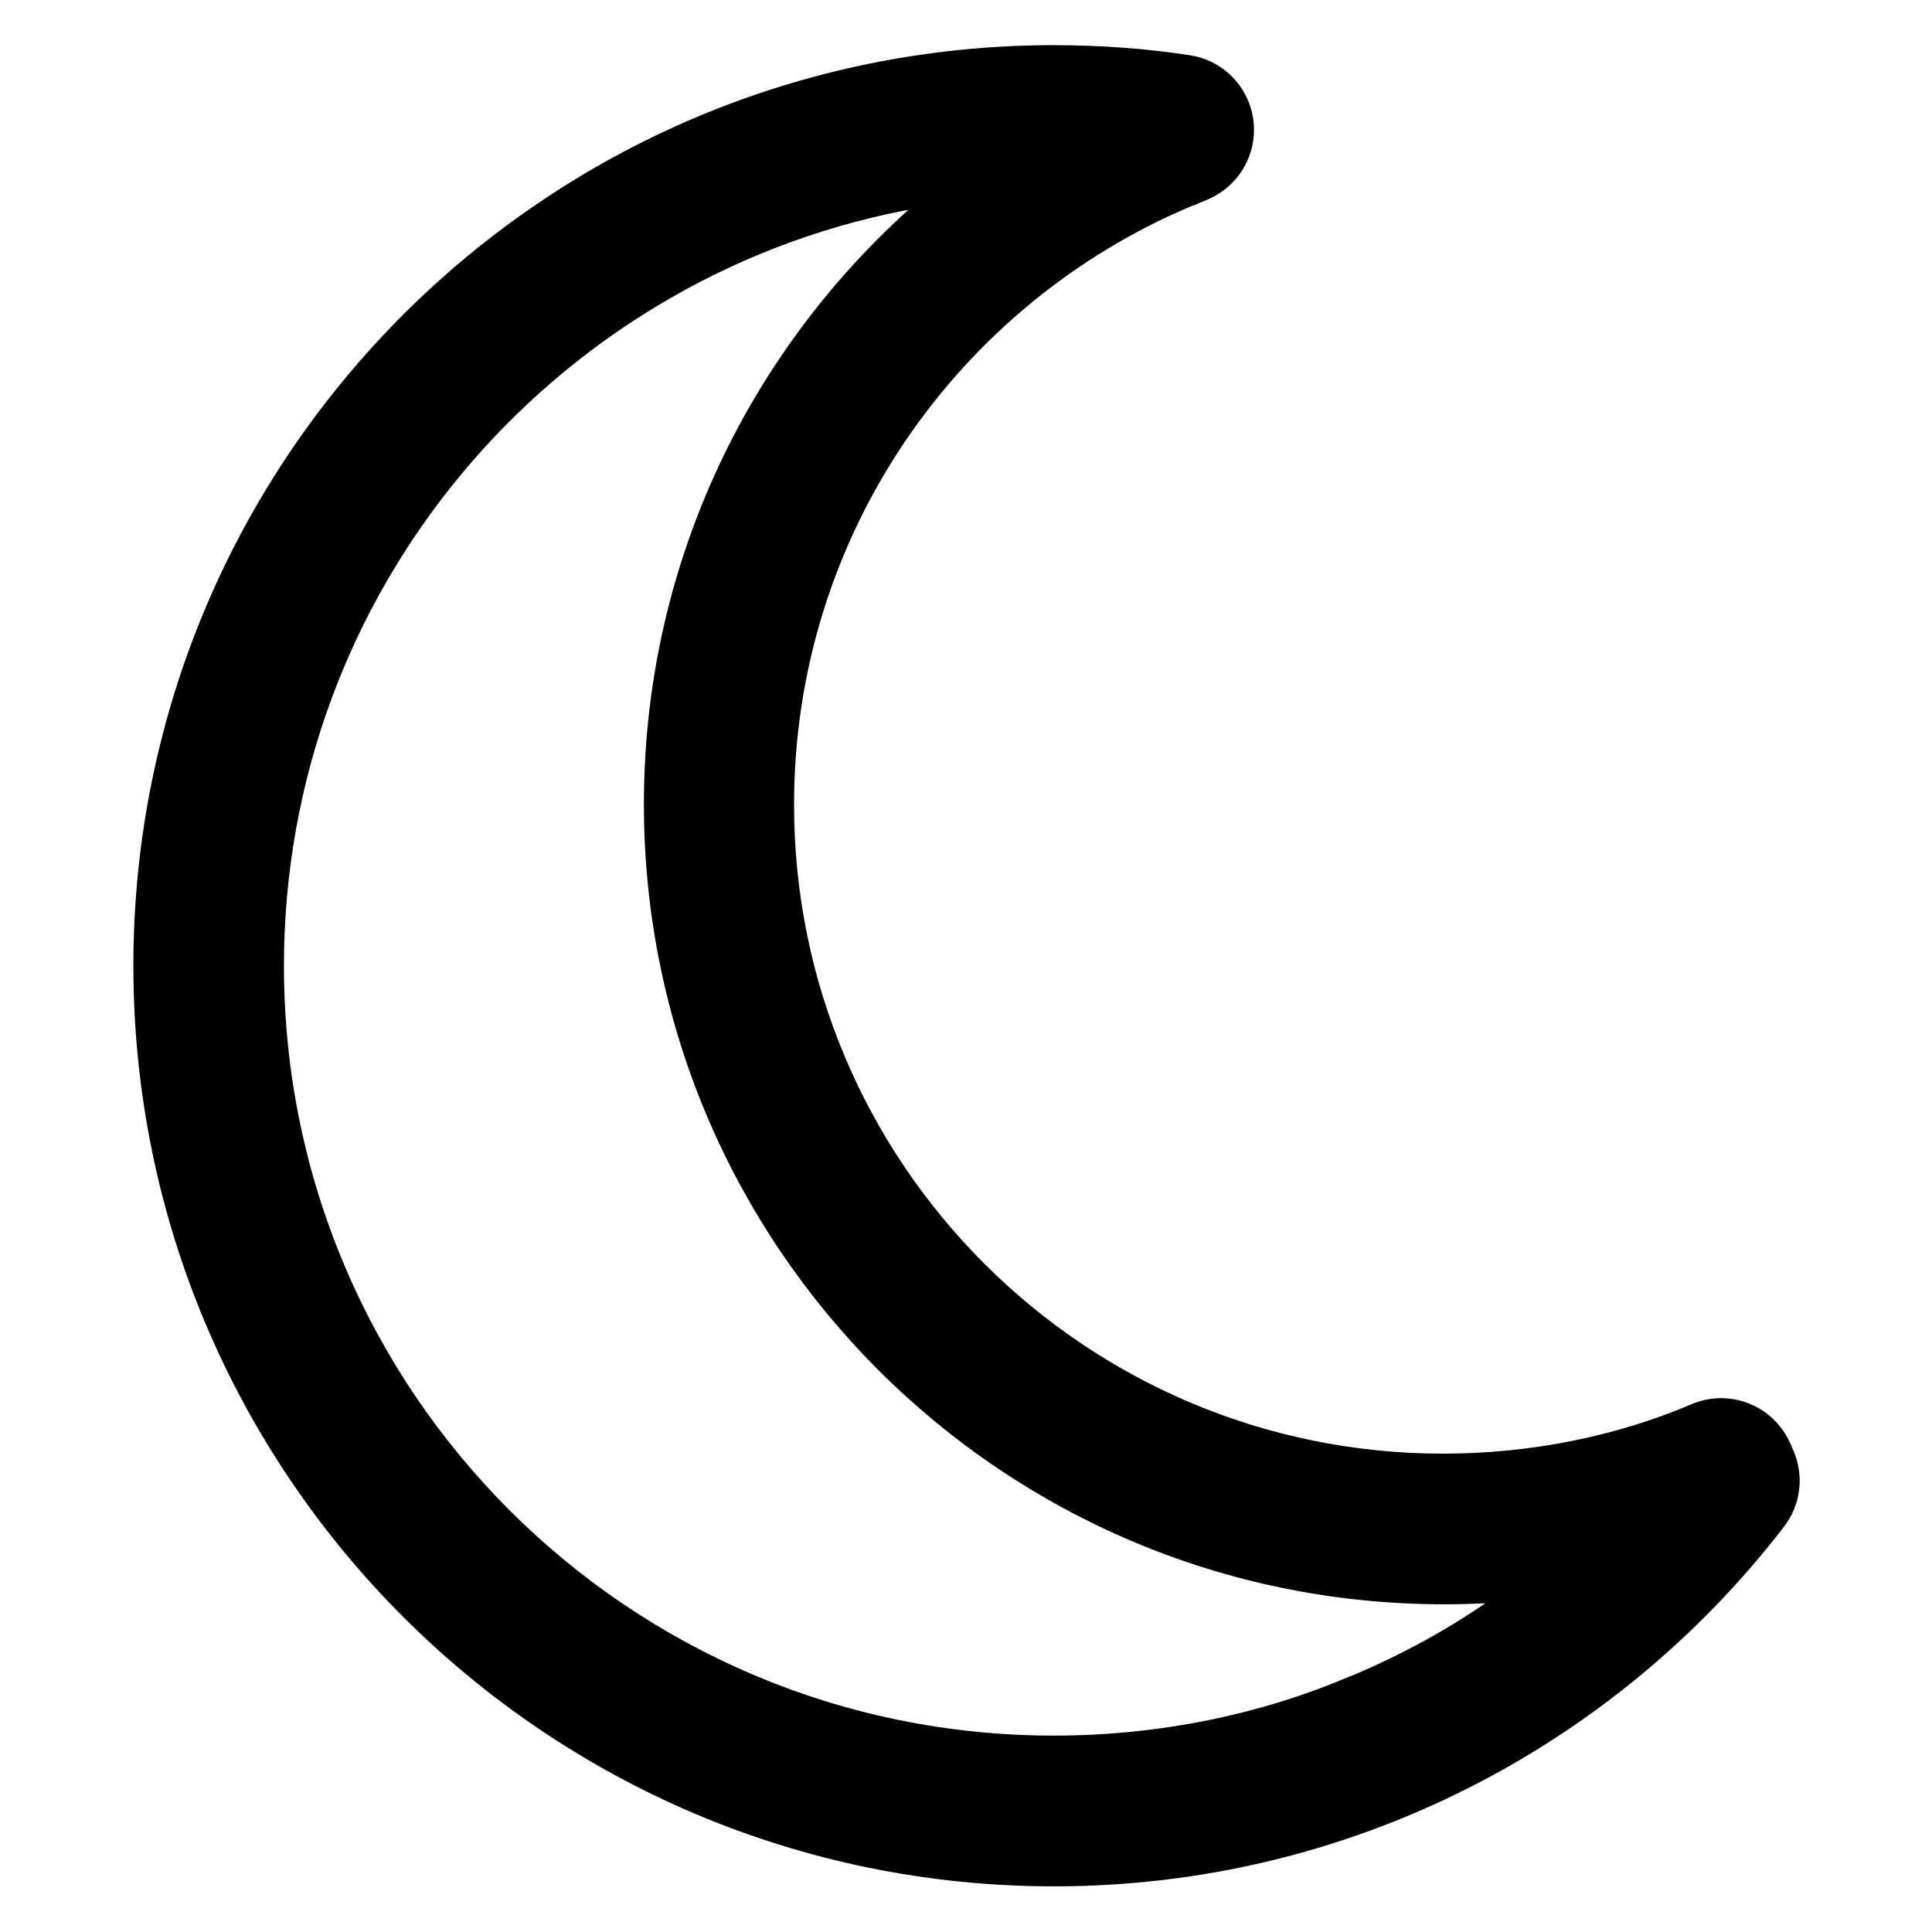
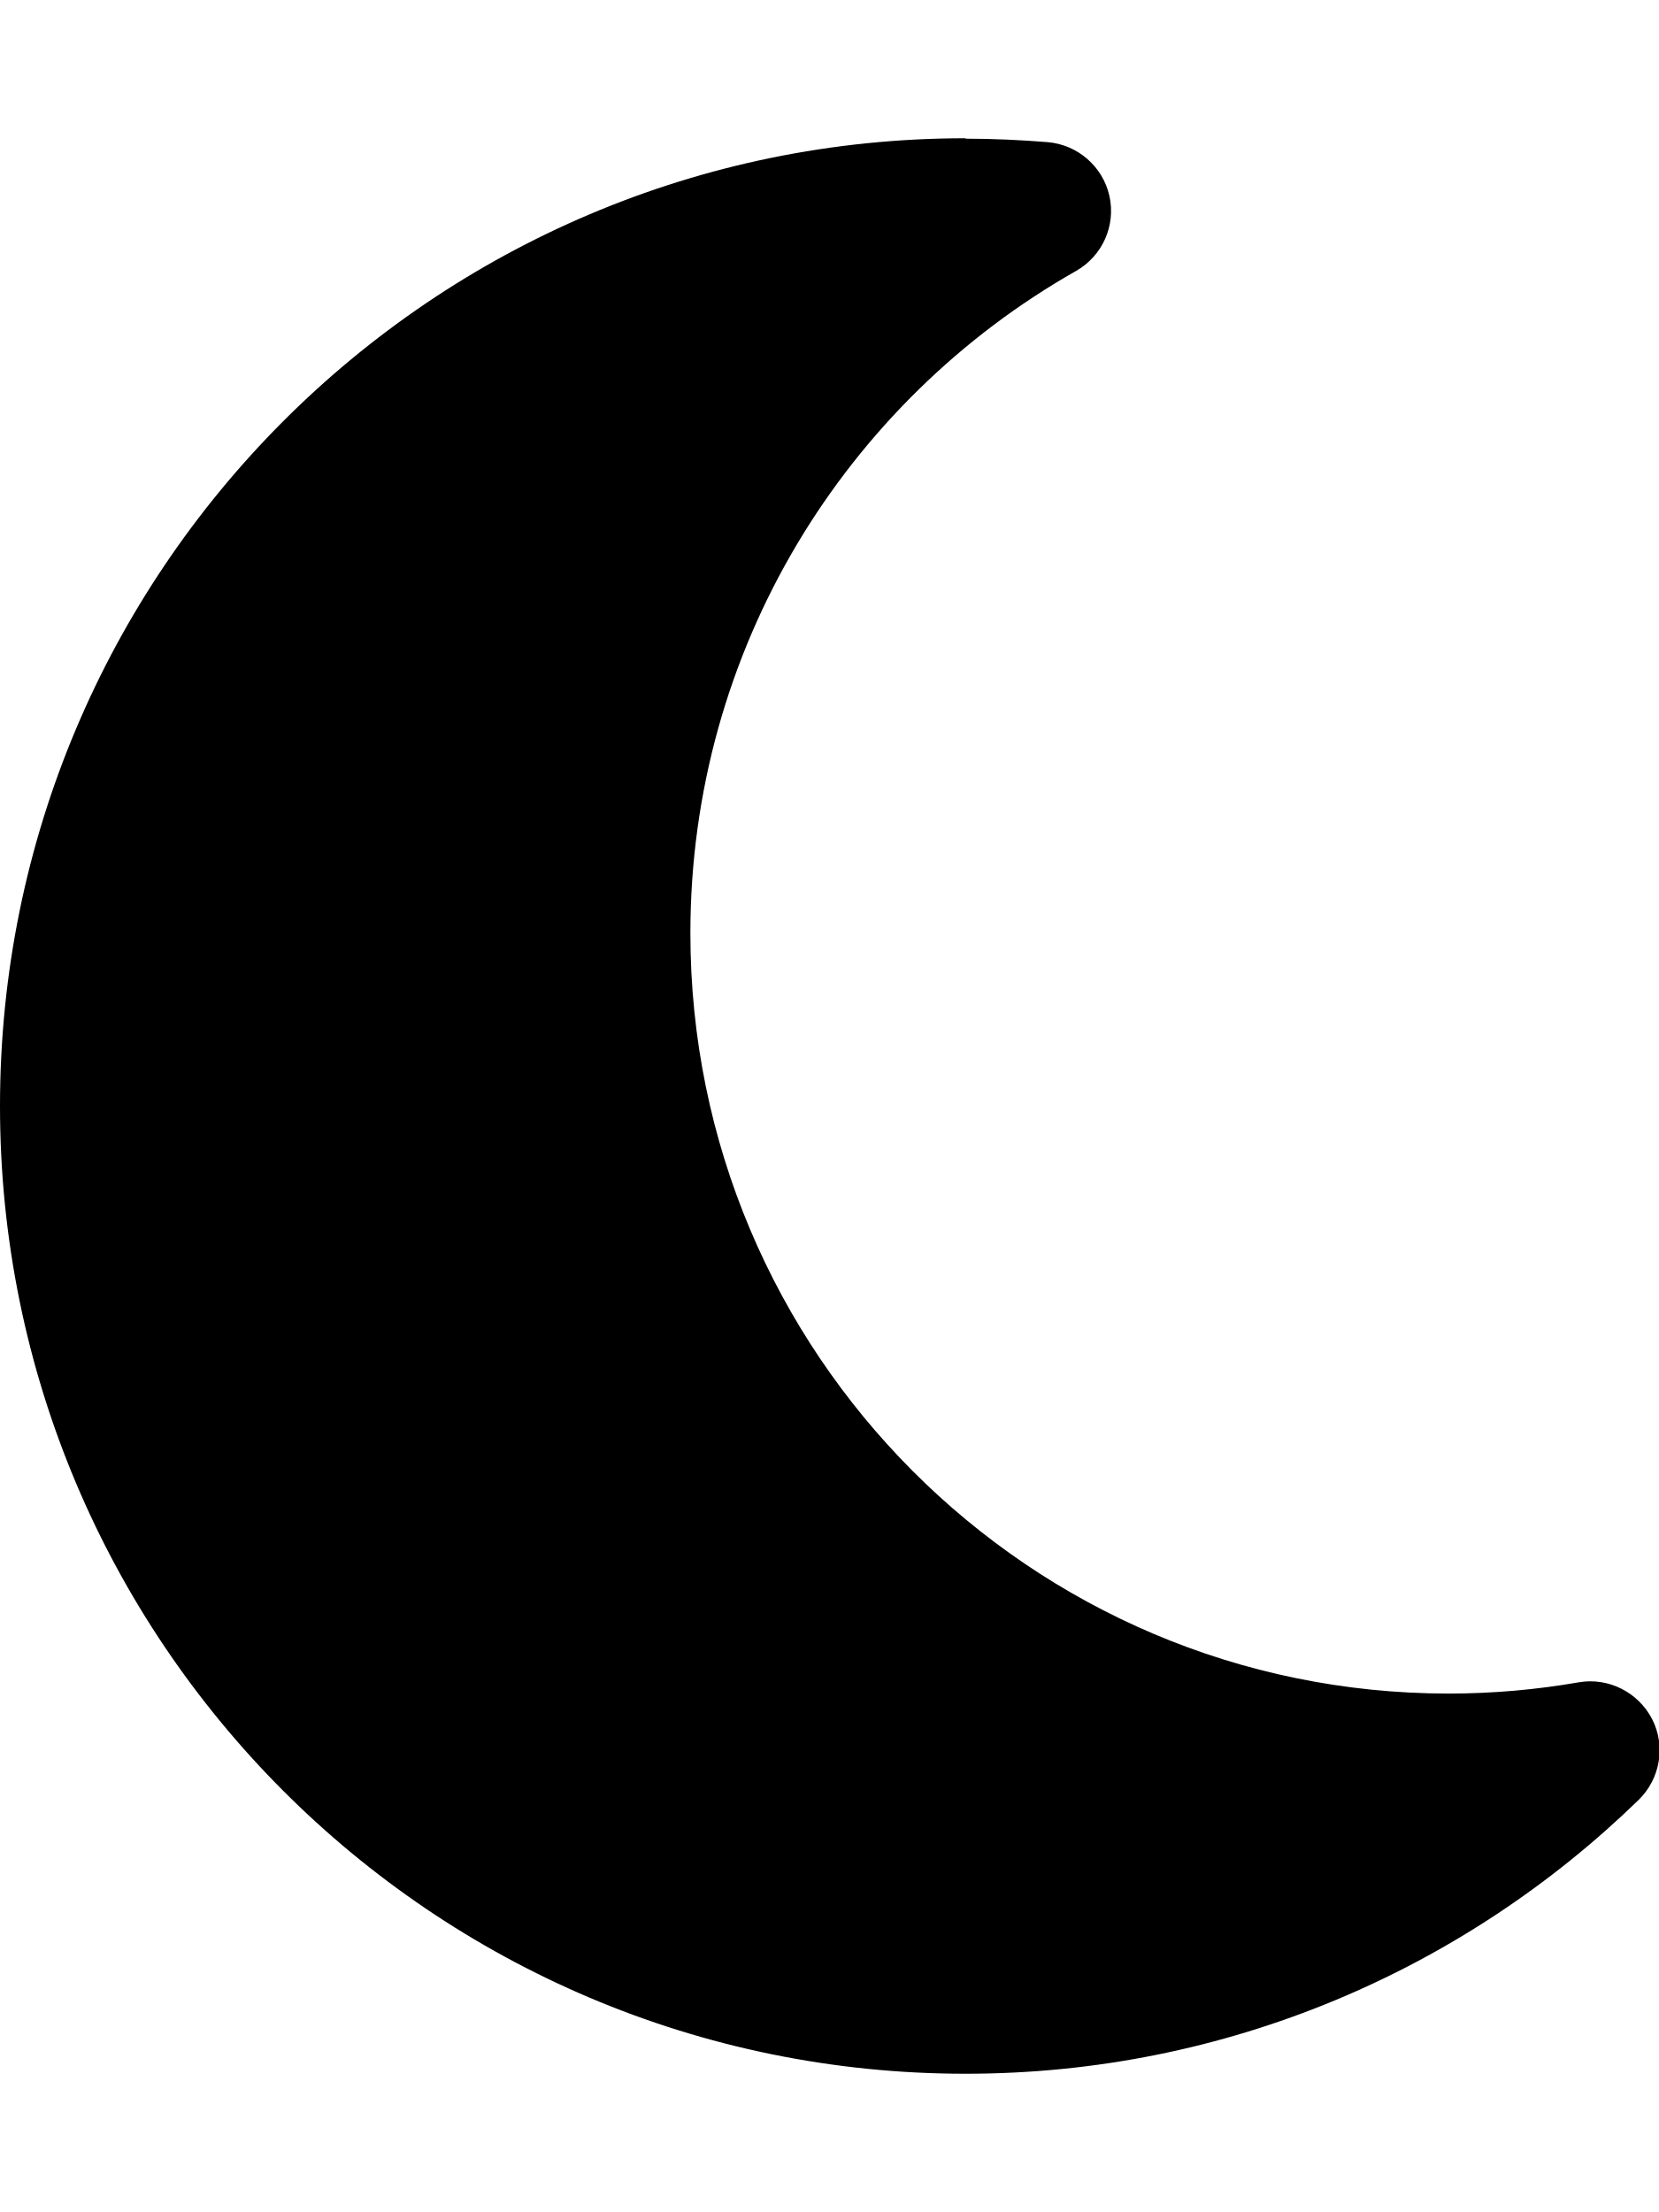
- <svg xmlns="http://www.w3.org/2000/svg" fill="#000000" width="800px" height="800px" viewBox="0 0 32 32" version="1.1">
-   <path d="M29.684 23.984l-0.021-0.055c-0.193-0.456-0.638-0.771-1.155-0.771-0.172 0-0.336 0.035-0.486 0.098l0.008-0.003c-1.219 0.521-2.638 0.824-4.127 0.824-5.937 0-10.751-4.813-10.751-10.751 0-4.458 2.713-8.282 6.579-9.911l0.071-0.026 0.221-0.093c0.444-0.199 0.747-0.636 0.747-1.145 0-0.625-0.458-1.142-1.057-1.235l-0.007-0.001c-0.676-0.106-1.455-0.167-2.249-0.167-8.421 0-15.248 6.827-15.248 15.248s6.827 15.248 15.248 15.248c4.91 0 9.278-2.321 12.067-5.925l0.026-0.035c0.161-0.208 0.258-0.473 0.258-0.76 0-0.197-0.046-0.383-0.127-0.548l0.003 0.007zM22.326 27.779c-1.44 0.612-3.115 0.968-4.873 0.968-7.041 0-12.75-5.708-12.75-12.75 0-6.189 4.41-11.349 10.26-12.507l0.081-0.013c-2.694 2.435-4.379 5.942-4.379 9.843 0 7.319 5.933 13.252 13.252 13.252 0.242 0 0.482-0.006 0.72-0.019l-0.033 0.001c-0.655 0.45-1.404 0.86-2.194 1.193l-0.084 0.031z" />
+ <svg xmlns="http://www.w3.org/2000/svg" height="16" width="12" viewBox="0 0 384 512">
+   <path d="M223.5 32C100 32 0 132.3 0 256S100 480 223.5 480c60.6 0 115.5-24.2 155.8-63.4c5-4.9 6.3-12.5 3.1-18.7s-10.1-9.7-17-8.5c-9.8 1.7-19.8 2.6-30.1 2.6c-96.9 0-175.5-78.8-175.5-176c0-65.8 36-123.1 89.3-153.3c6.1-3.5 9.2-10.5 7.7-17.3s-7.3-11.9-14.3-12.5c-6.3-.5-12.6-.8-19-.8z" />
</svg>
